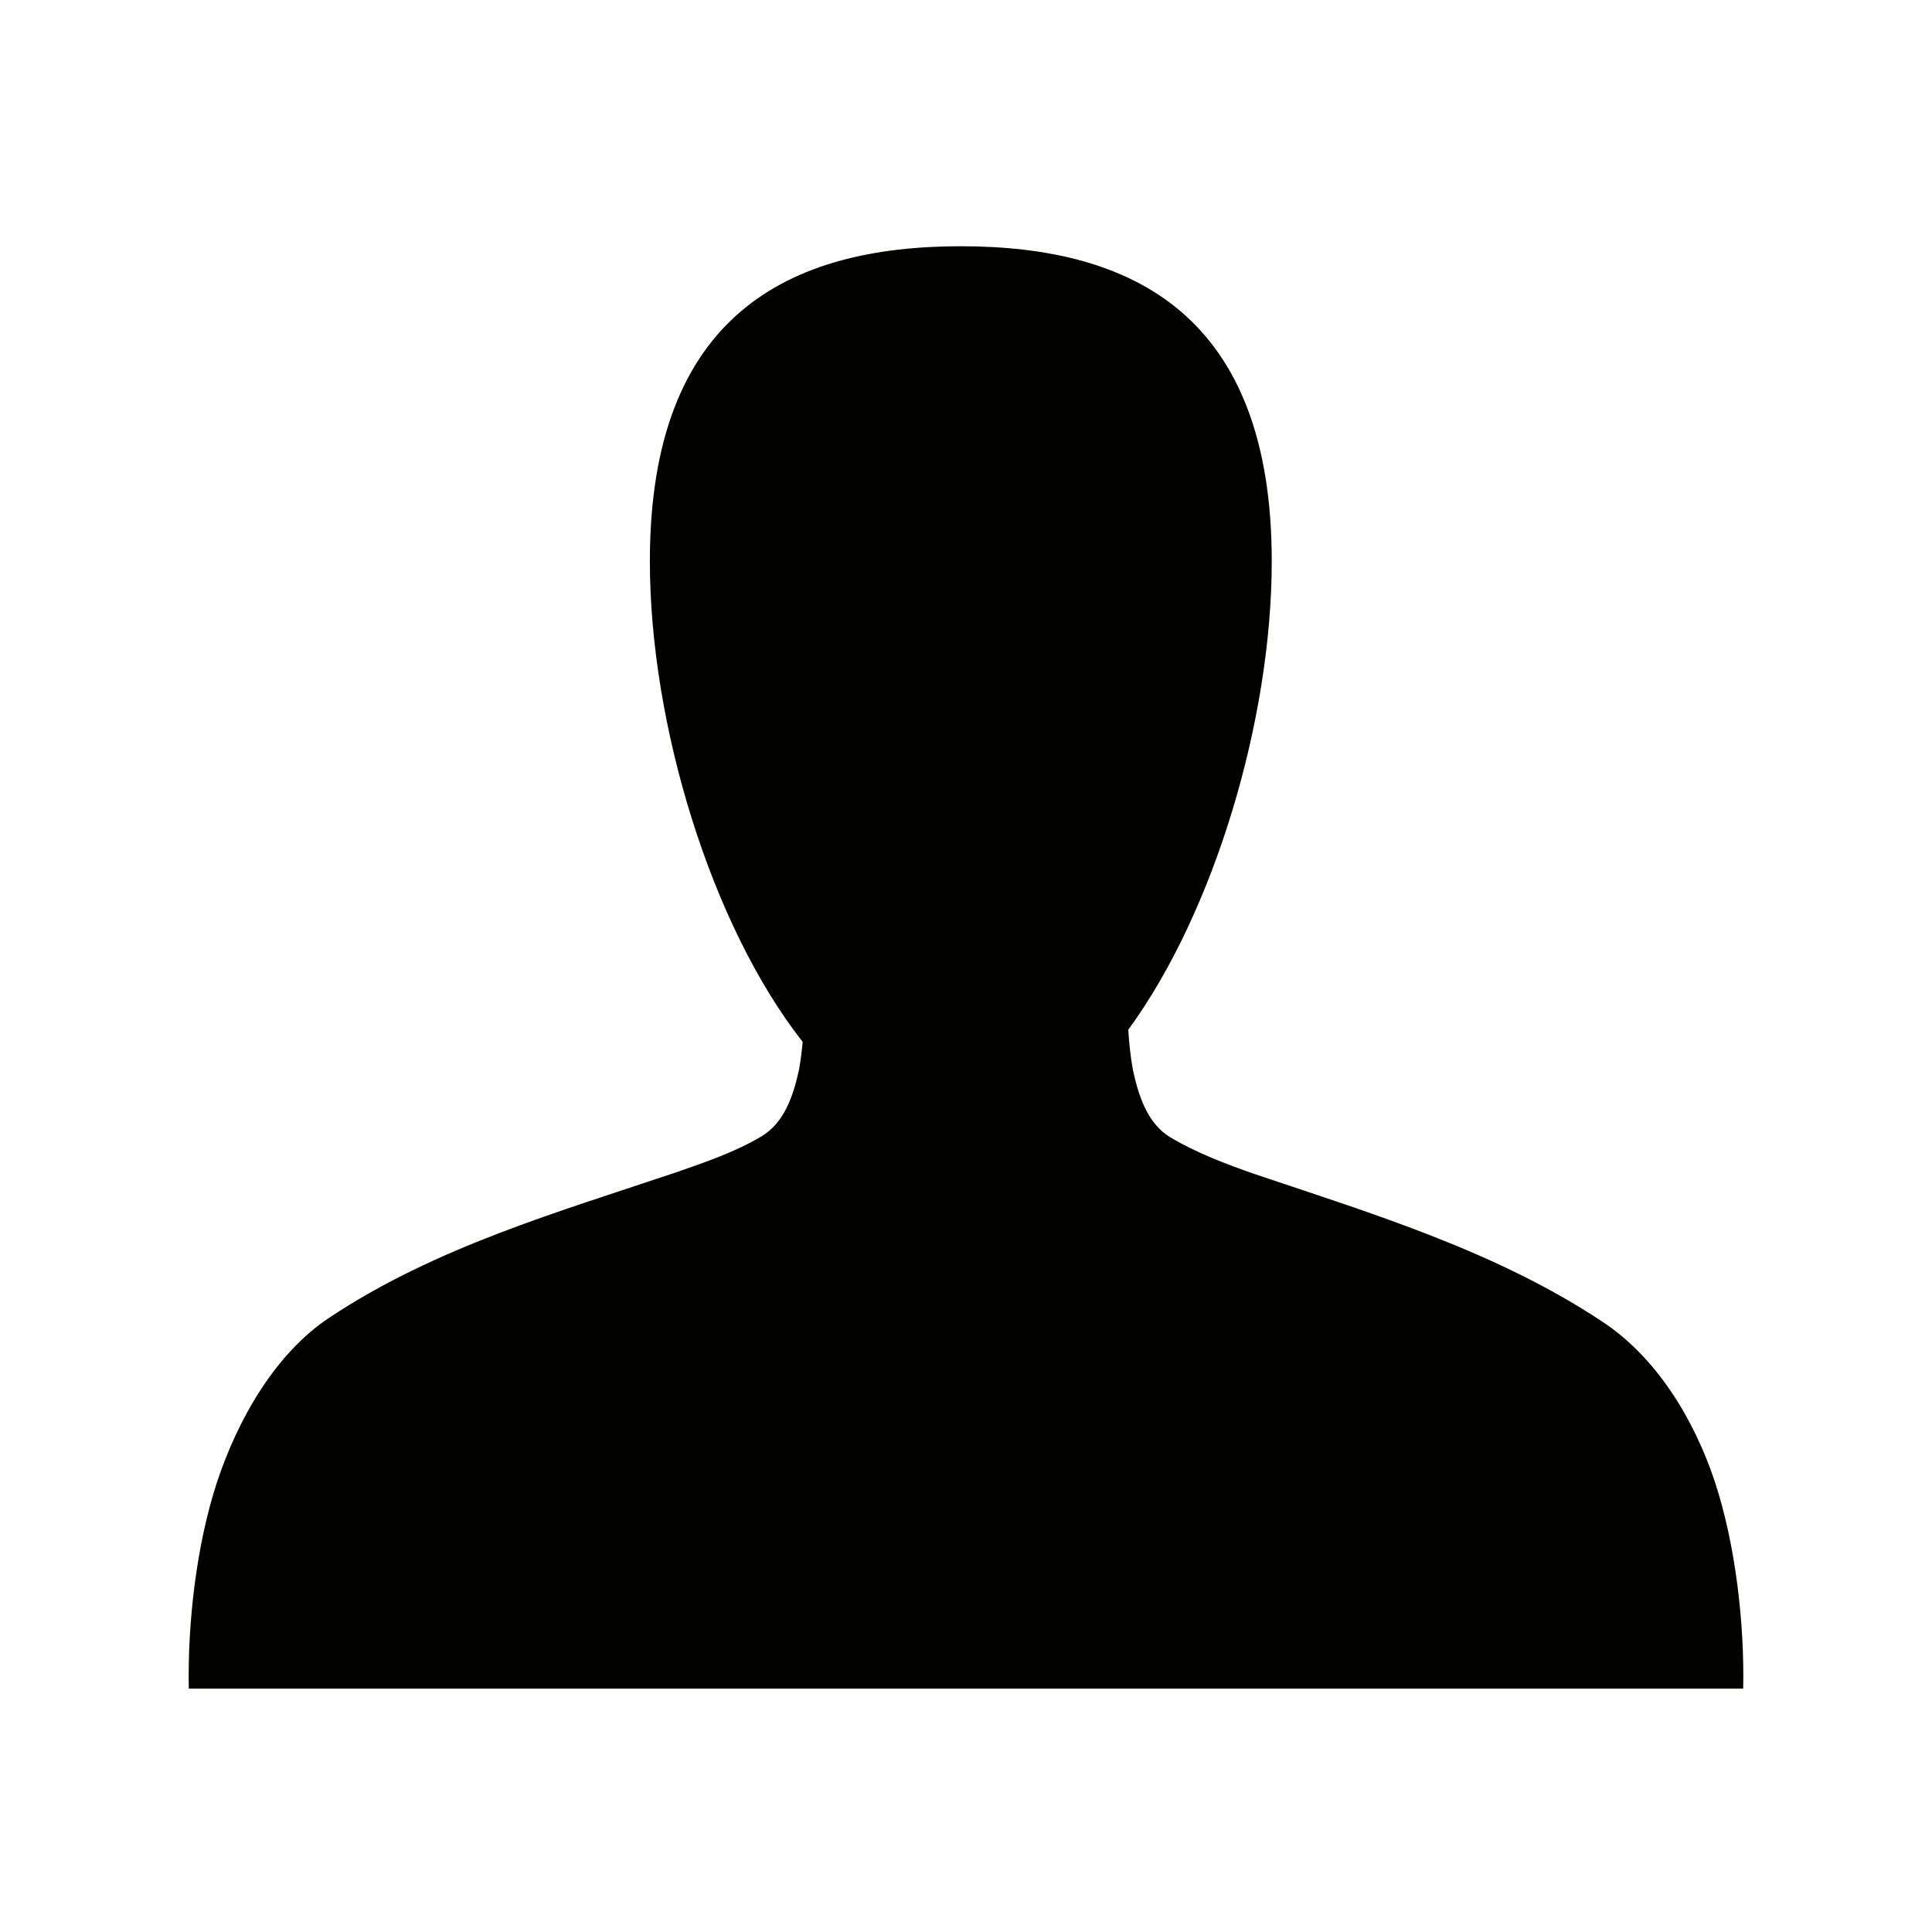
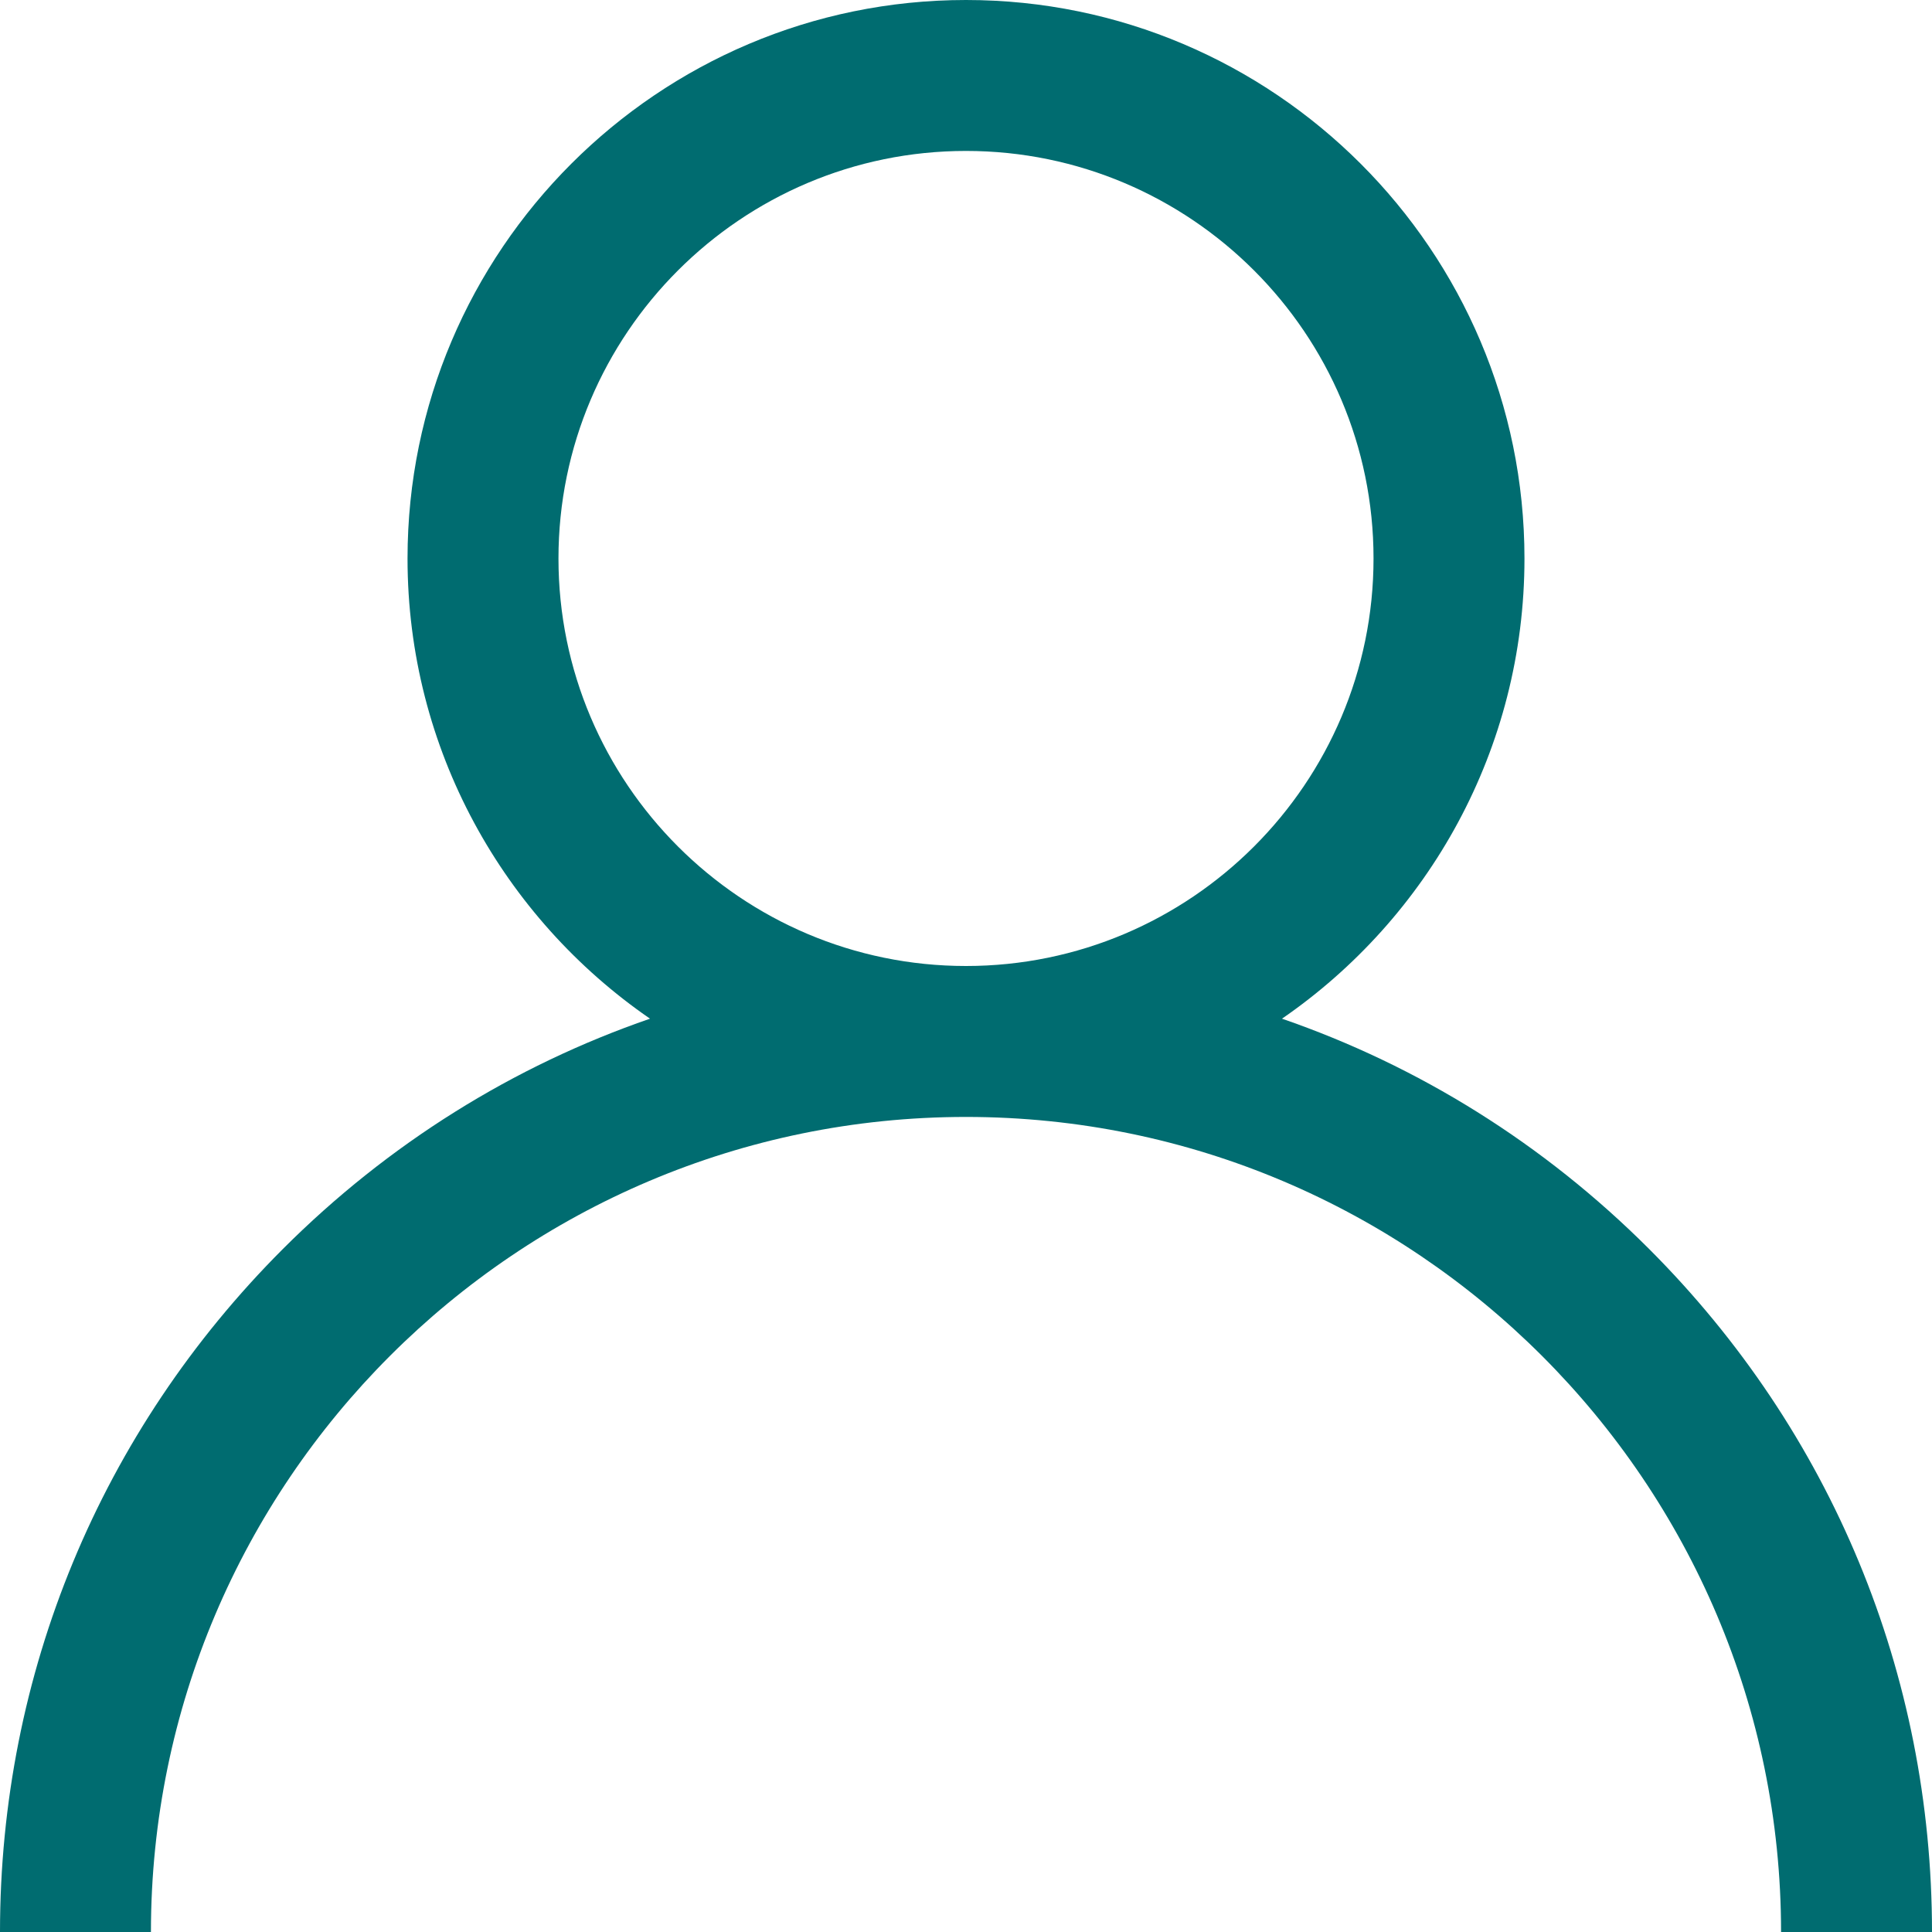
- <svg xmlns="http://www.w3.org/2000/svg" id="body_1" width="30" height="30">
-   <g transform="matrix(1.5 0 0 1.5 0 0)">
-     <g transform="matrix(0.0390625 0 0 0.0390625 0 0)">
- 	</g>
-     <path transform="matrix(0.0390625 0 0 0.0390625 0 0)" d="M454.426 392.582C 448.987 376.262 439.128 359.8 424.587 350.22C 396.608 331.648 364.009 321.741 332.488 311.135C 324.884 308.471 317.158 305.567 310.209 301.435C 304.005 297.749 301.676 290.189 300.235 283.549C 299.599 280.037 299.209 276.433 299.007 272.888C 321.864 241.621 337.026 190.593 337.026 148.752C 337.026 83.454 300.13 65.257 254.624 65.257C 209.109 65.257 172.221 83.427 172.221 148.725C 172.221 192.063 188.476 245.225 212.71 276.108C 212.489 278.546 212.199 280.984 211.76 283.411C 210.316 290.05 207.99 297.469 201.79 301.154C 194.833 305.287 187.108 307.91 179.503 310.574C 147.982 321.179 115.384 330.531 87.412 349.103C 72.863 358.683 63.009 376.262 57.574 392.582C 51.977 409.52 49.688 430.499 50.033 447.499L50.033 447.499L255.991 447.499L461.965 447.499C 462.313 430.5 460.019 409.521 454.426 392.582z" stroke="none" fill="#020201" fill-rule="nonzero" />
+ <svg xmlns="http://www.w3.org/2000/svg" fill=" #006c70" version="1.1" id="Capa_1" x="0px" y="0px" viewBox="0 0 512 512" style="enable-background:new 0 0 512 512;" xml:space="preserve">
+   <g>
+     <g>
+       <path d="M437.02,330.98c-27.883-27.882-61.071-48.523-97.281-61.018C378.521,243.251,404,198.548,404,148    C404,66.393,337.607,0,256,0S108,66.393,108,148c0,50.548,25.479,95.251,64.262,121.962    c-36.21,12.495-69.398,33.136-97.281,61.018C26.629,379.333,0,443.62,0,512h40c0-119.103,96.897-216,216-216s216,96.897,216,216    h40C512,443.62,485.371,379.333,437.02,330.98z M256,256c-59.551,0-108-48.448-108-108S196.449,40,256,40    c59.551,0,108,48.448,108,108S315.551,256,256,256z" />
+     </g>
  </g>
+   <g>
+ </g>
+   <g>
+ </g>
+   <g>
+ </g>
+   <g>
+ </g>
+   <g>
+ </g>
+   <g>
+ </g>
+   <g>
+ </g>
+   <g>
+ </g>
+   <g>
+ </g>
+   <g>
+ </g>
+   <g>
+ </g>
+   <g>
+ </g>
+   <g>
+ </g>
+   <g>
+ </g>
+   <g>
+ </g>
</svg>
